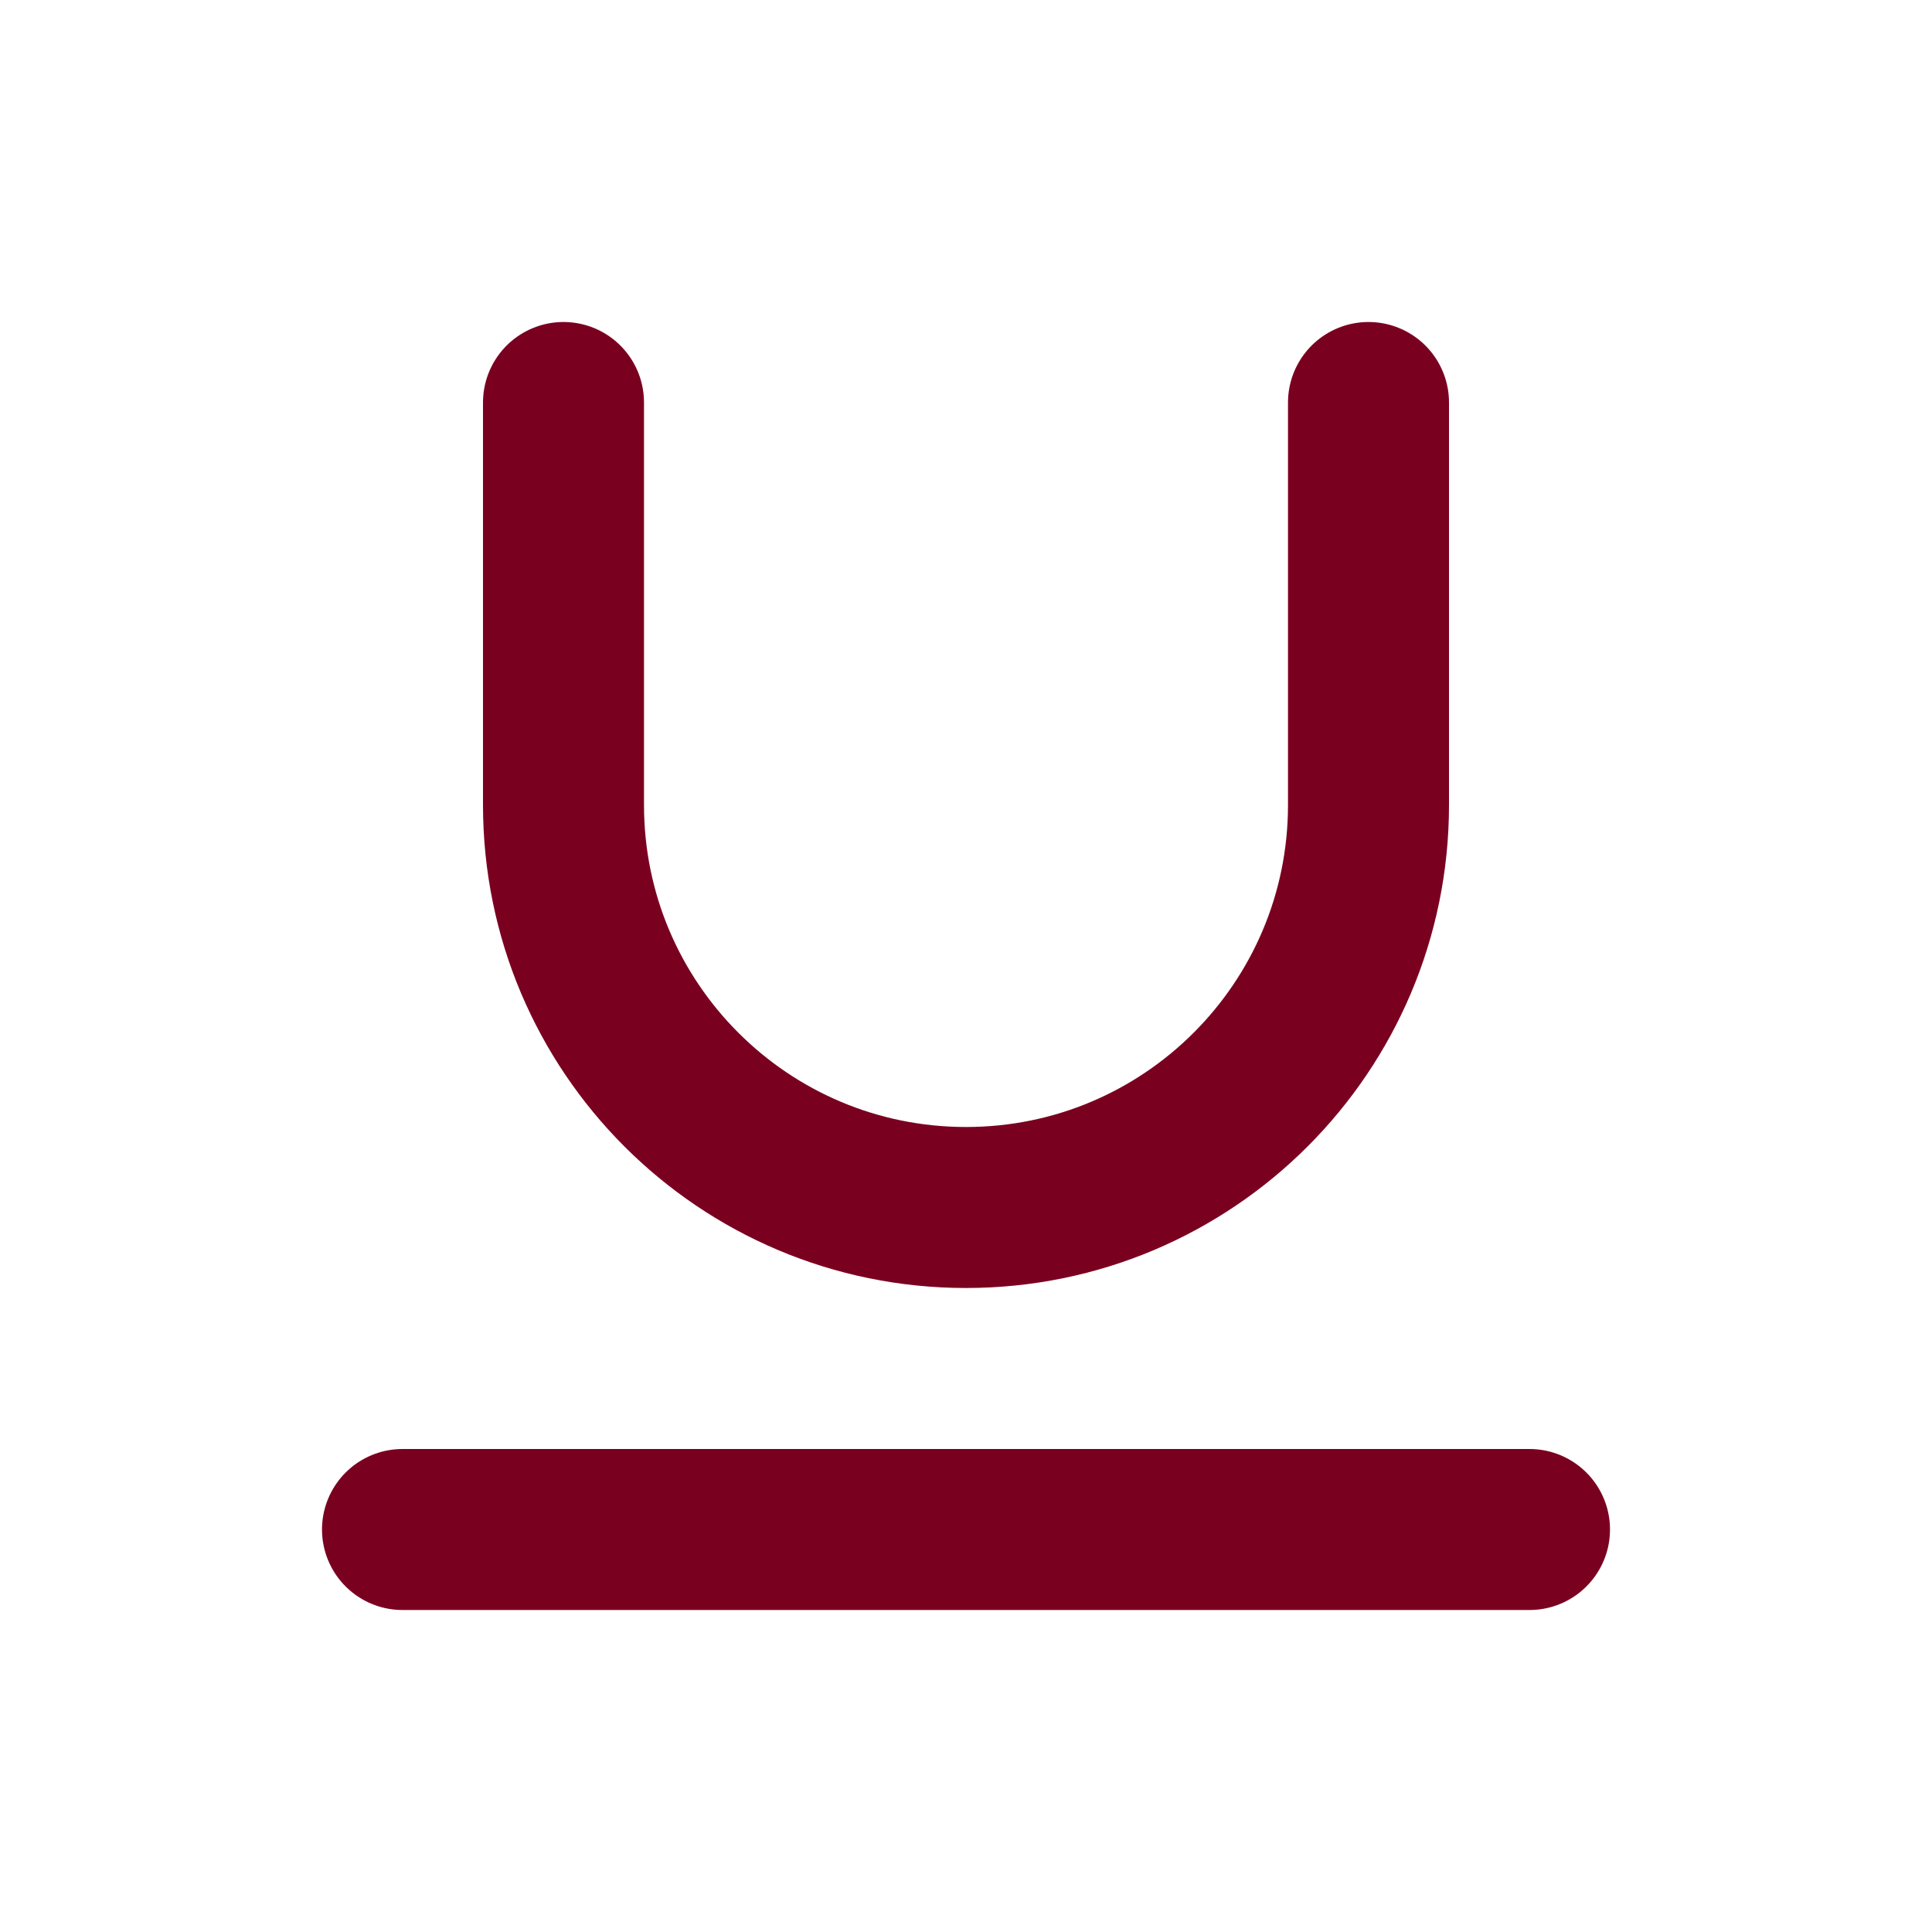
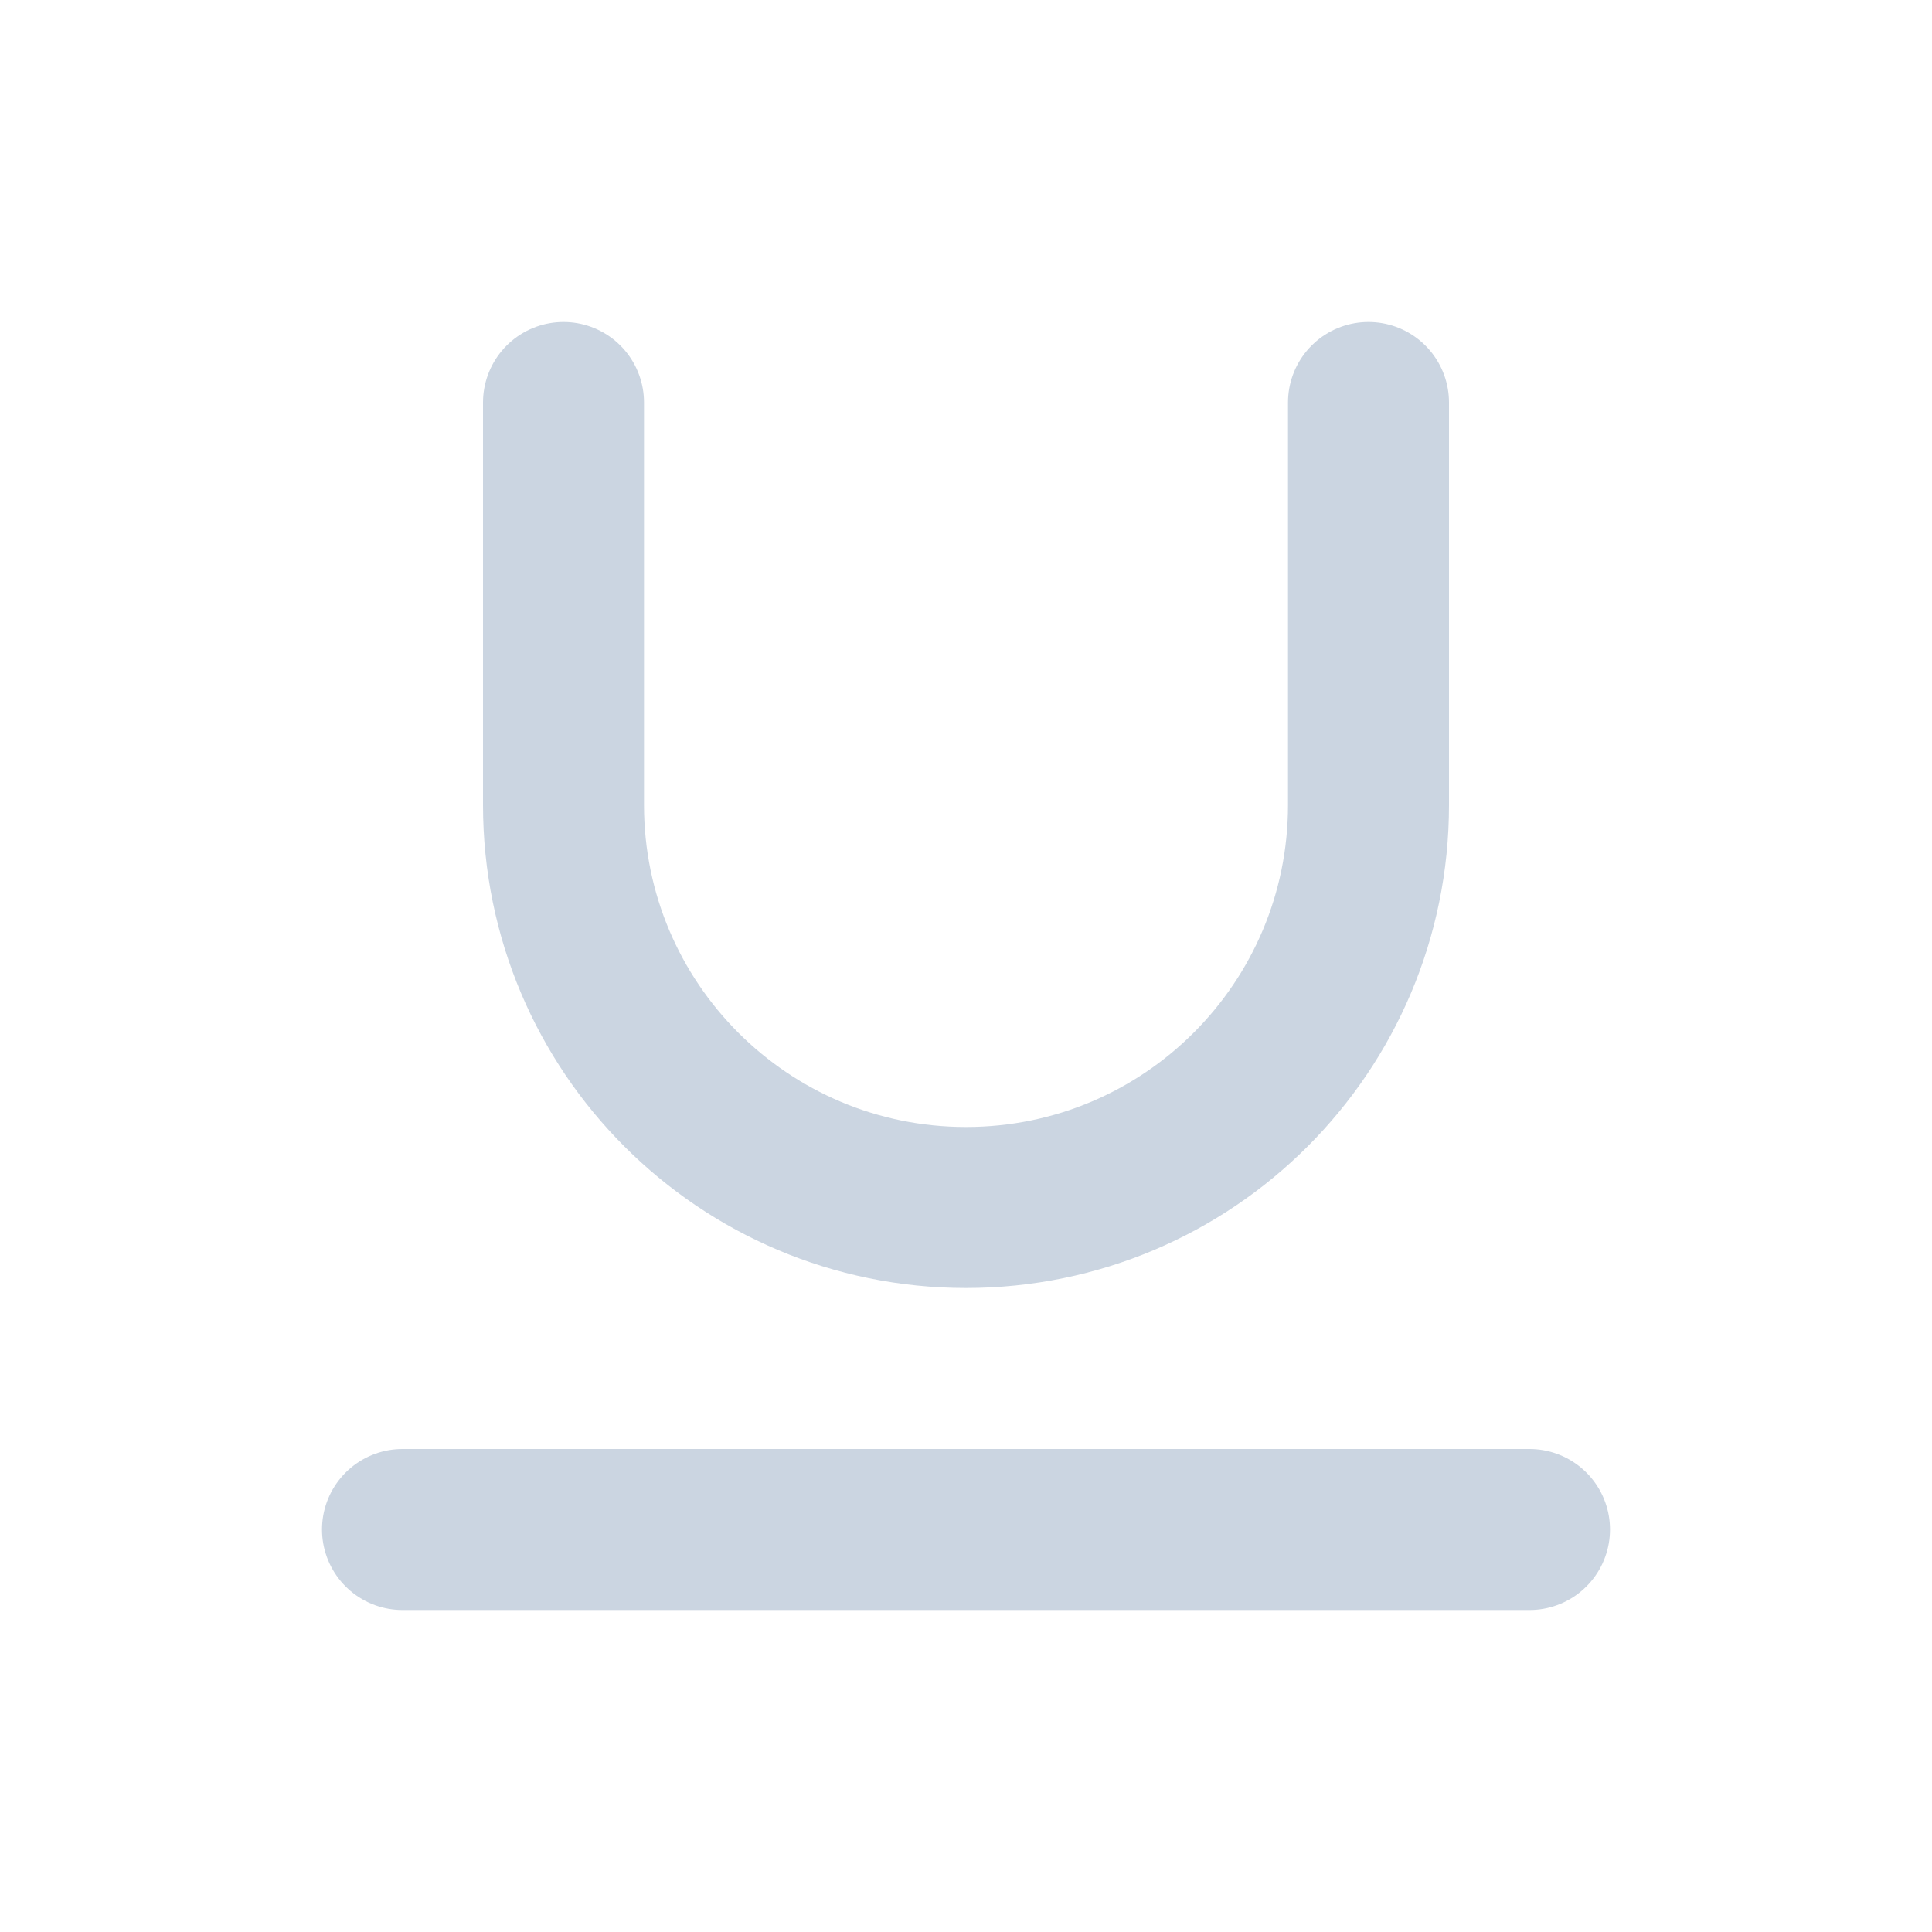
- <svg xmlns="http://www.w3.org/2000/svg" width="24" height="24" viewBox="0 0 24 24" fill="none" stroke="#7A0020" stroke-width="2" stroke-linecap="round" stroke-linejoin="round" class="icon icon-tabler icons-tabler-outline icon-tabler-underline">
+ <svg xmlns="http://www.w3.org/2000/svg" width="24" height="24" viewBox="0 0 24 24" fill="none" stroke="#CBD5E1" stroke-width="2" stroke-linecap="round" stroke-linejoin="round" class="icon icon-tabler icons-tabler-outline icon-tabler-underline">
  <path stroke="none" d="M0 0h24v24H0z" fill="none" />
  <path d="M7 5v5a5 5 0 0 0 10 0v-5" />
  <path d="M5 19h14" />
</svg>
